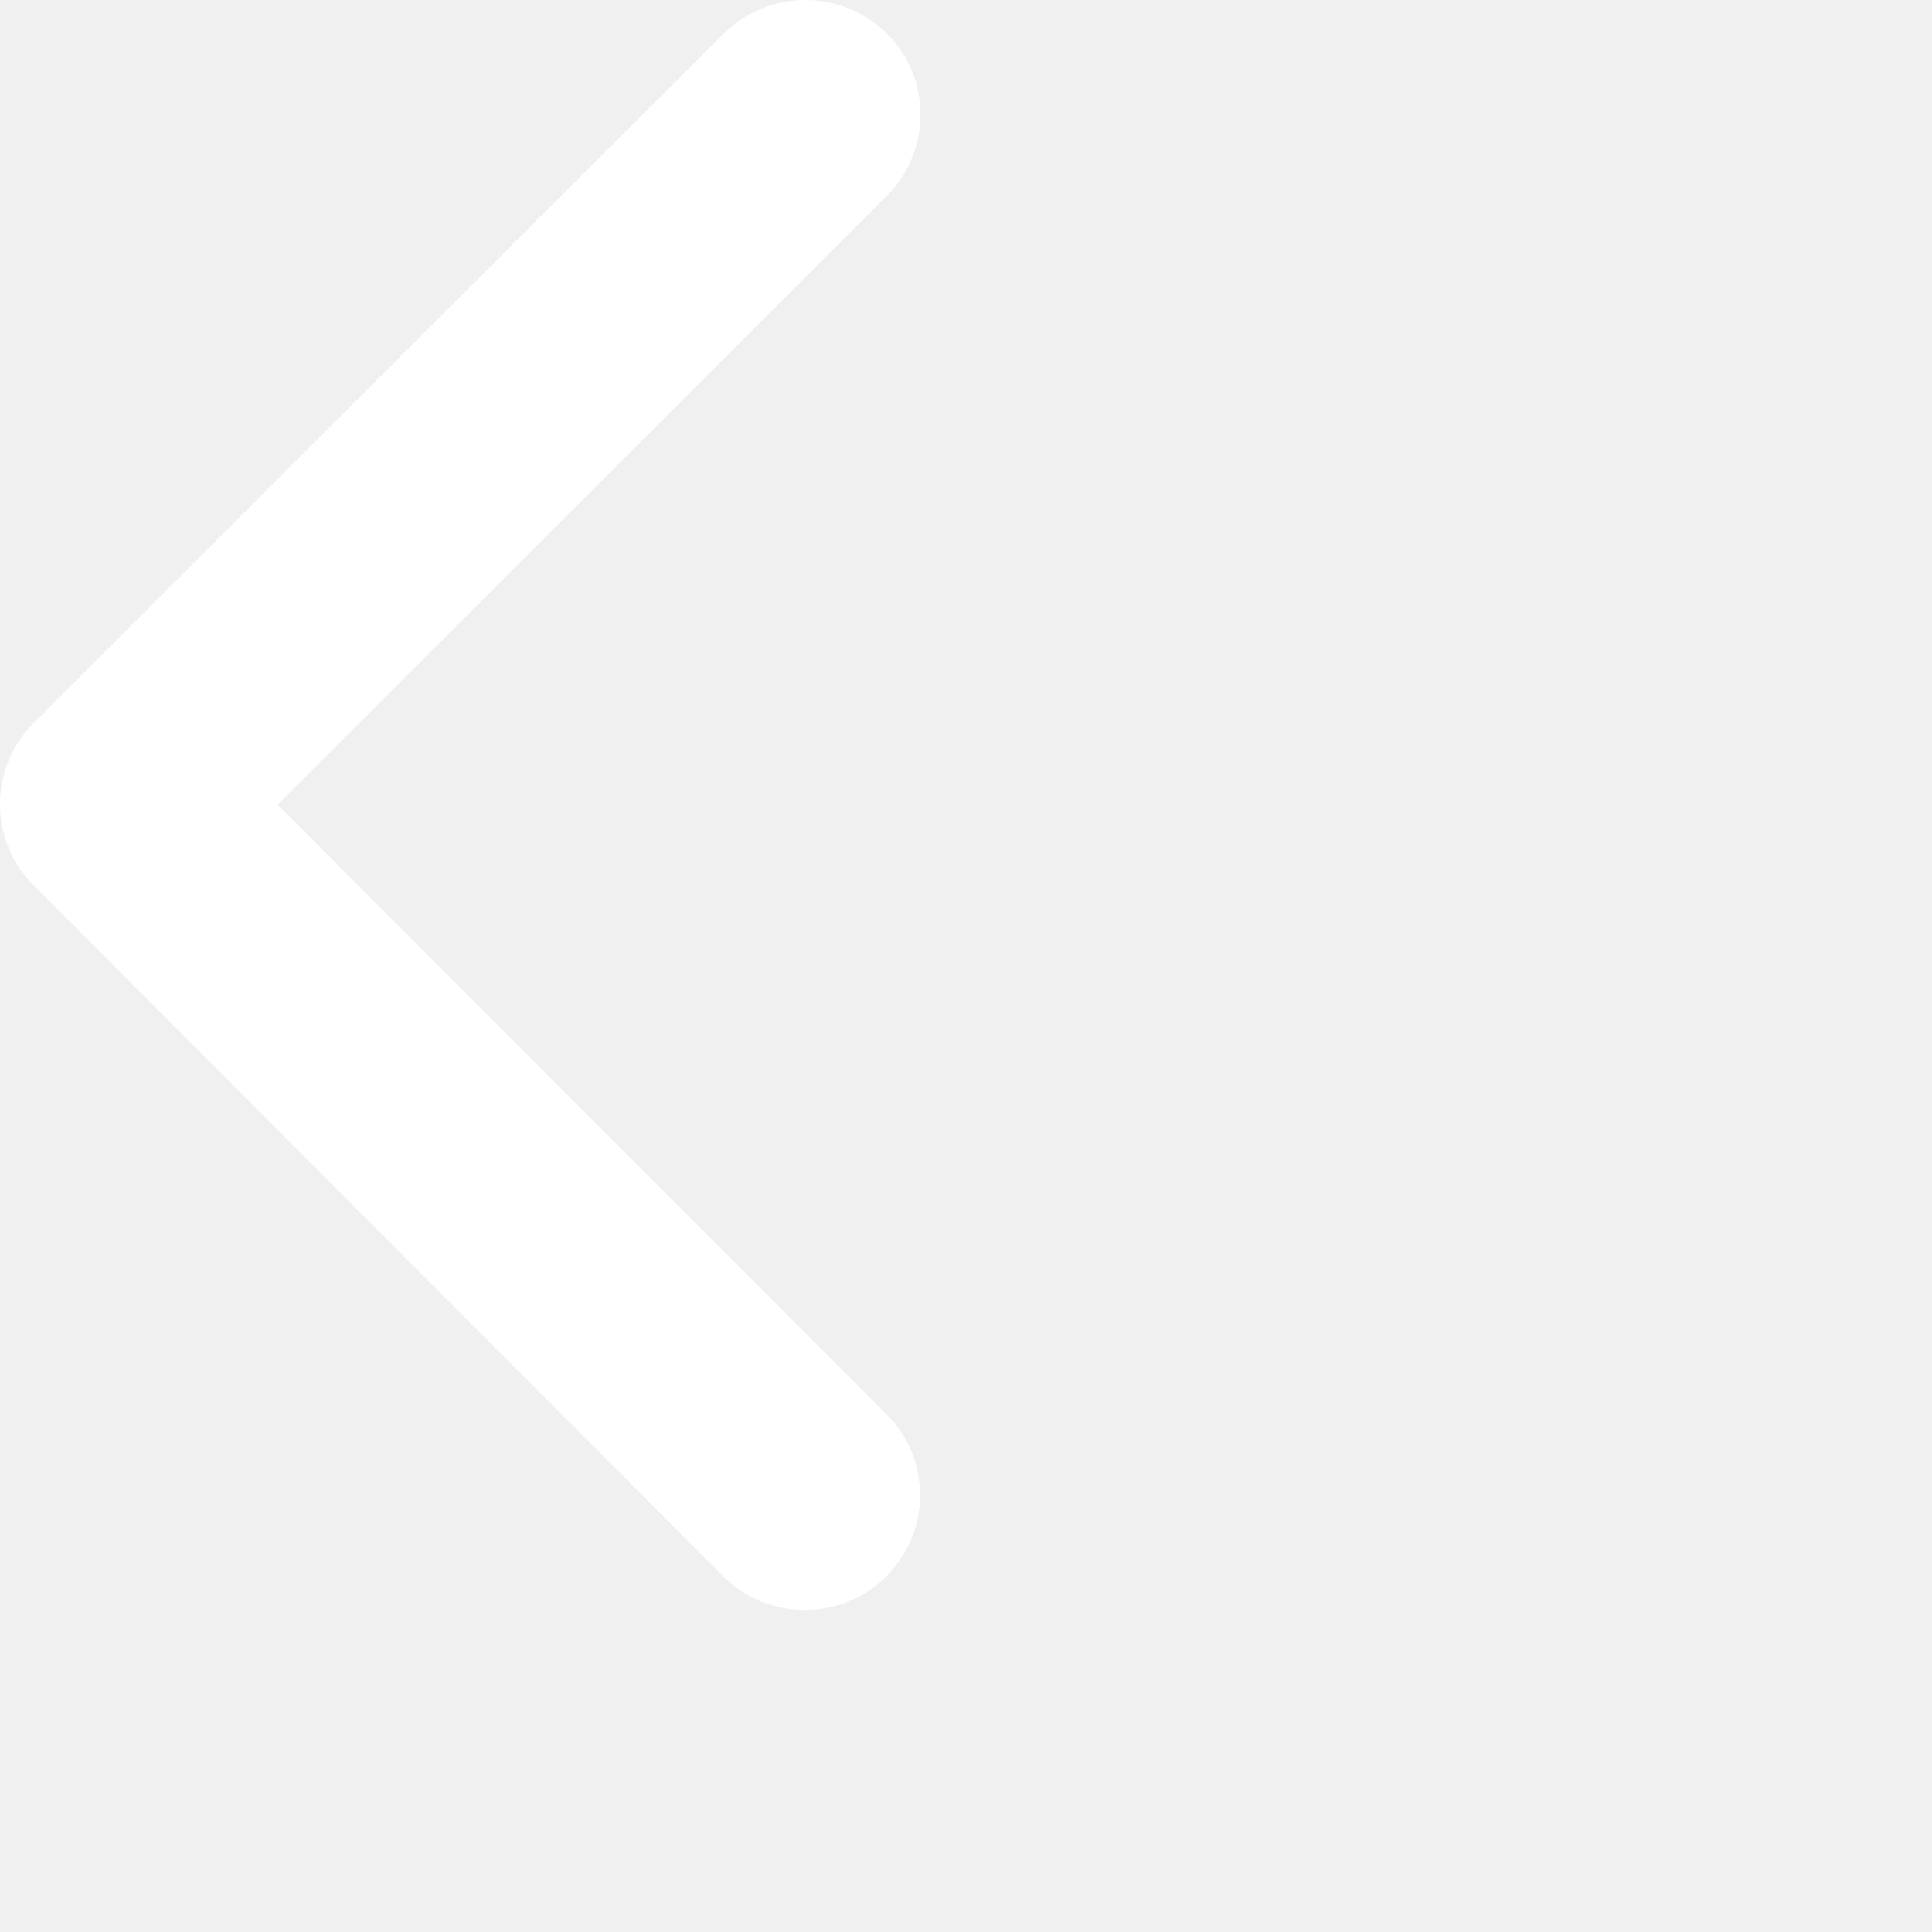
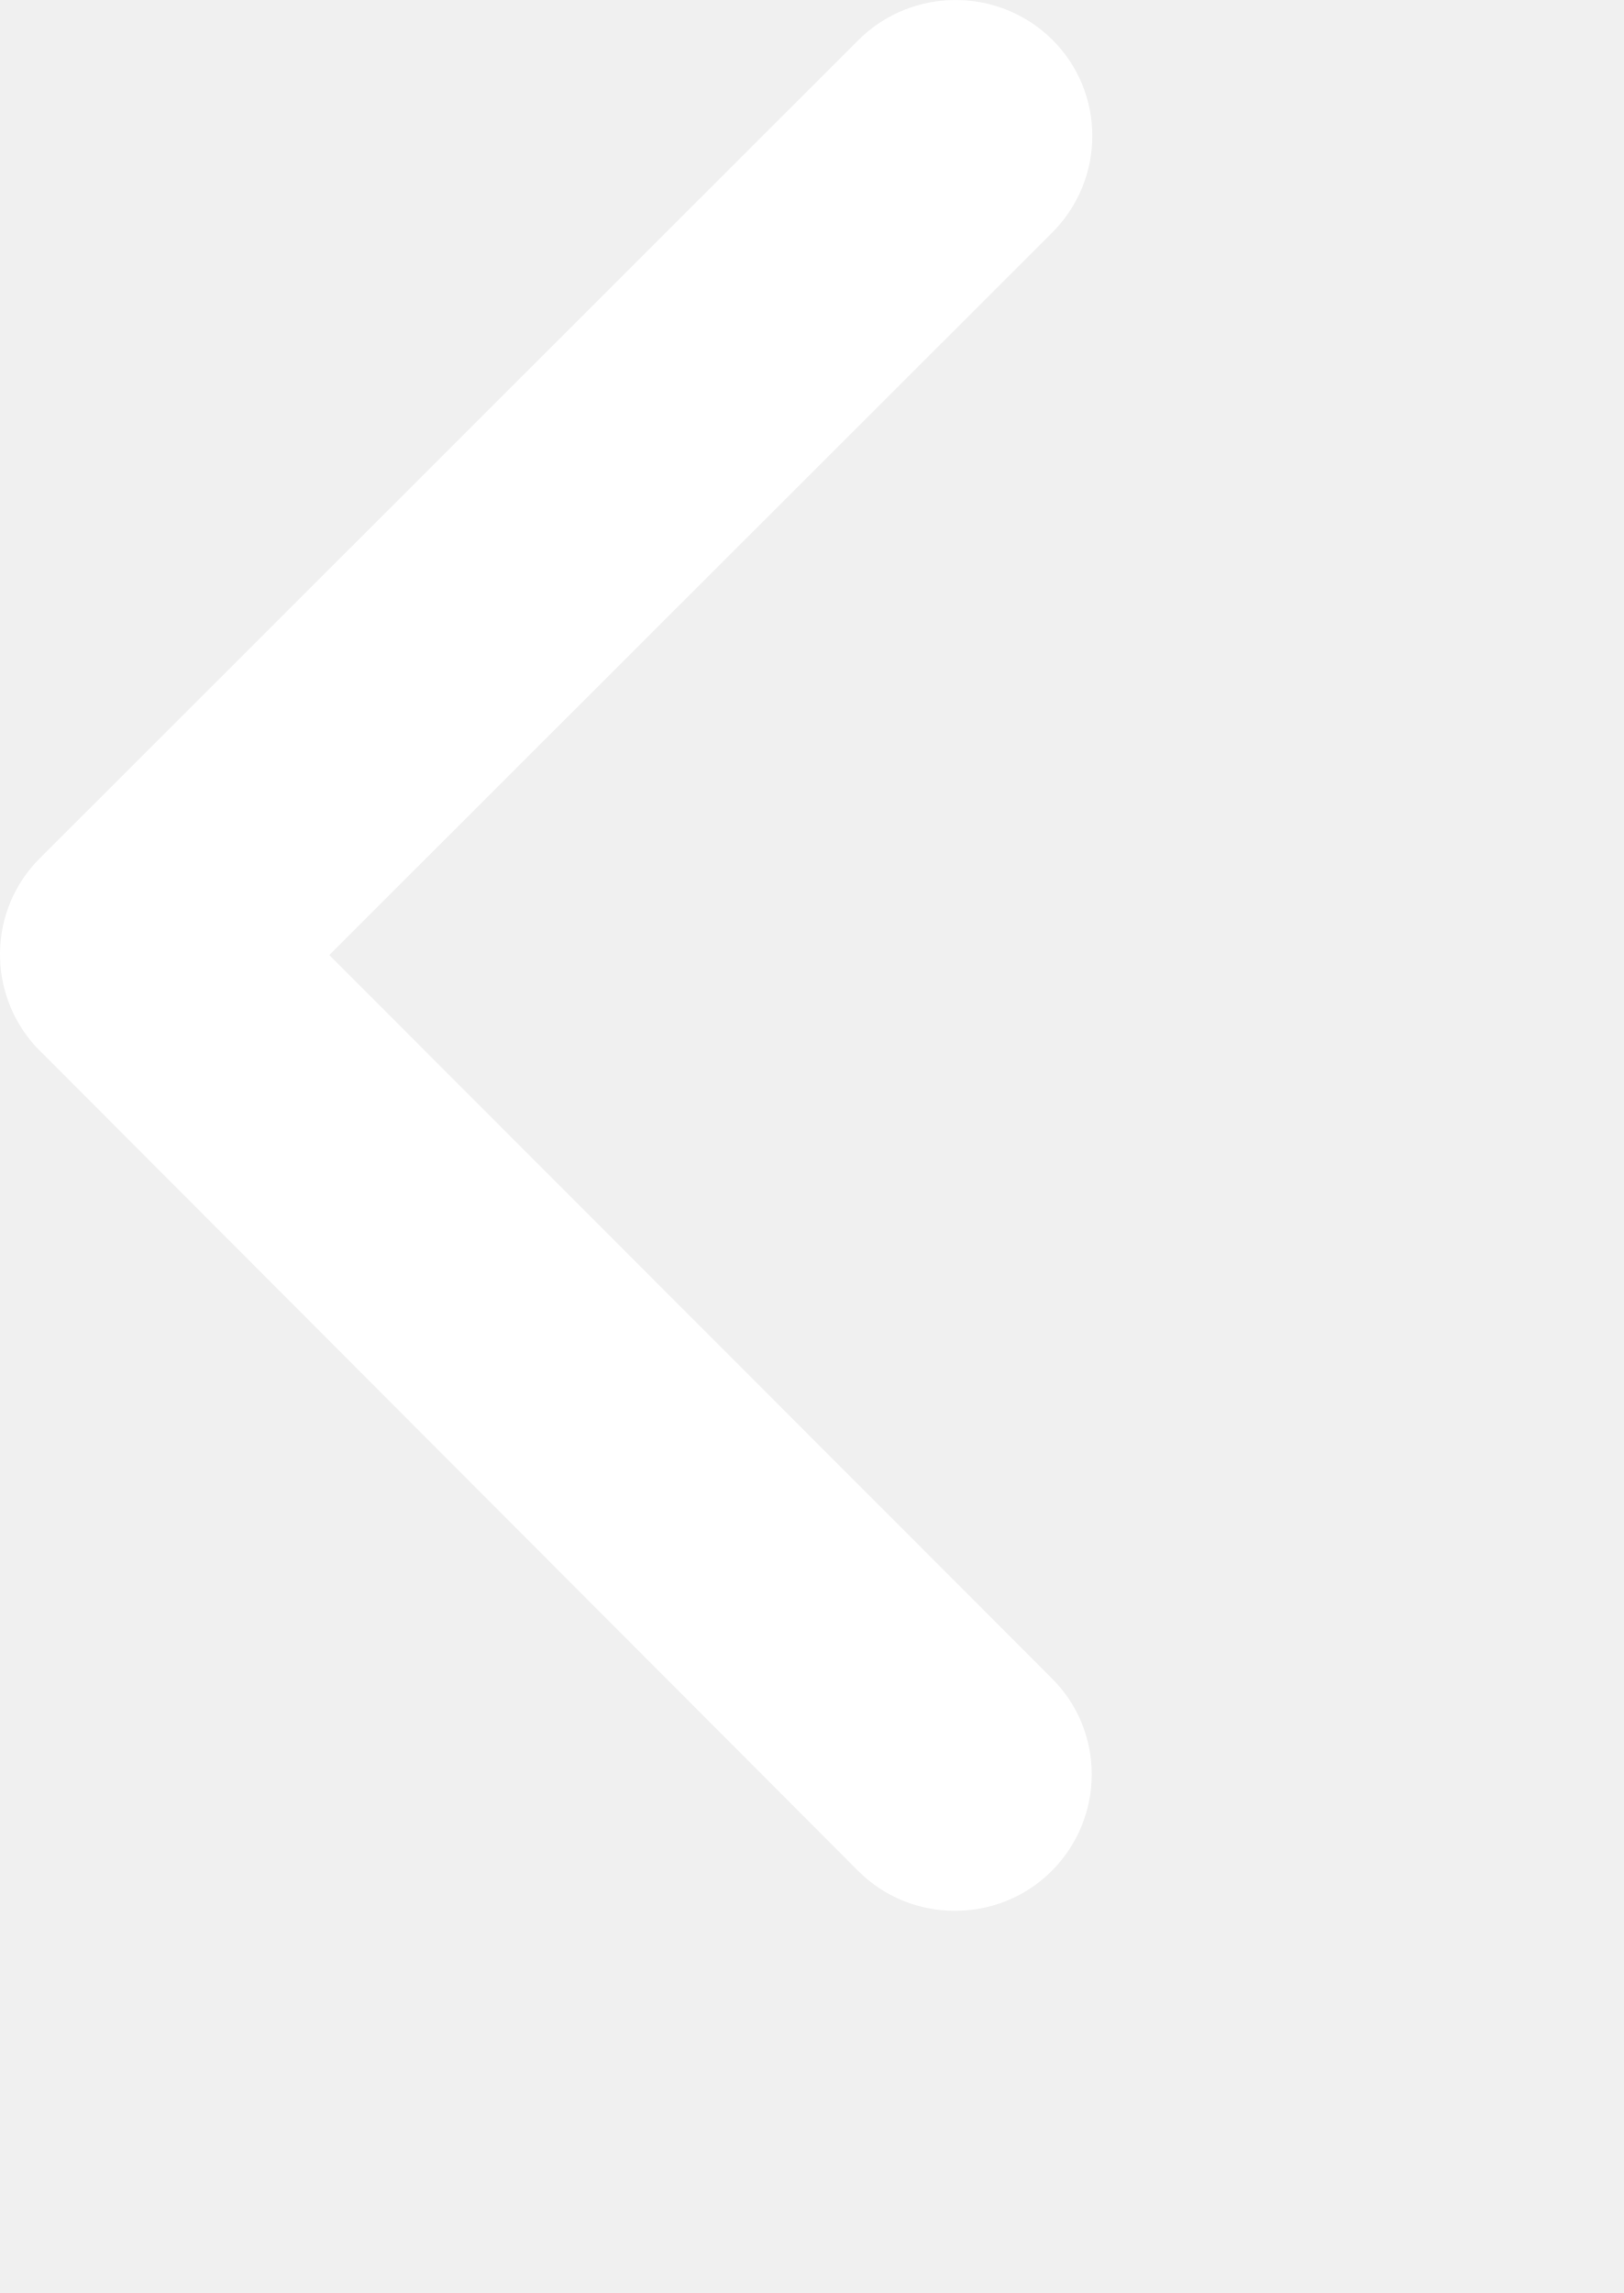
- <svg xmlns="http://www.w3.org/2000/svg" width="24px" height="24px" viewBox="0 0 24 24" version="1.1">
+ <svg xmlns="http://www.w3.org/2000/svg" width="17px" height="24px" viewBox="0 0 17 24" version="1.1">
  <path d="M3.447,9.996 L11.01,17.565 C11.569,18.118 11.569,19.023 11.01,19.583 C10.73,19.863 10.361,20 9.997,20 C9.634,20 9.265,19.863 8.985,19.583 L0.375,10.955 C-0.137,10.395 -0.126,9.526 0.416,8.984 L8.991,0.415 C9.551,-0.138 10.456,-0.138 11.016,0.415 C11.575,0.969 11.575,1.874 11.016,2.434 L3.447,9.996 Z" id="path-1" fill="white" />
</svg>
